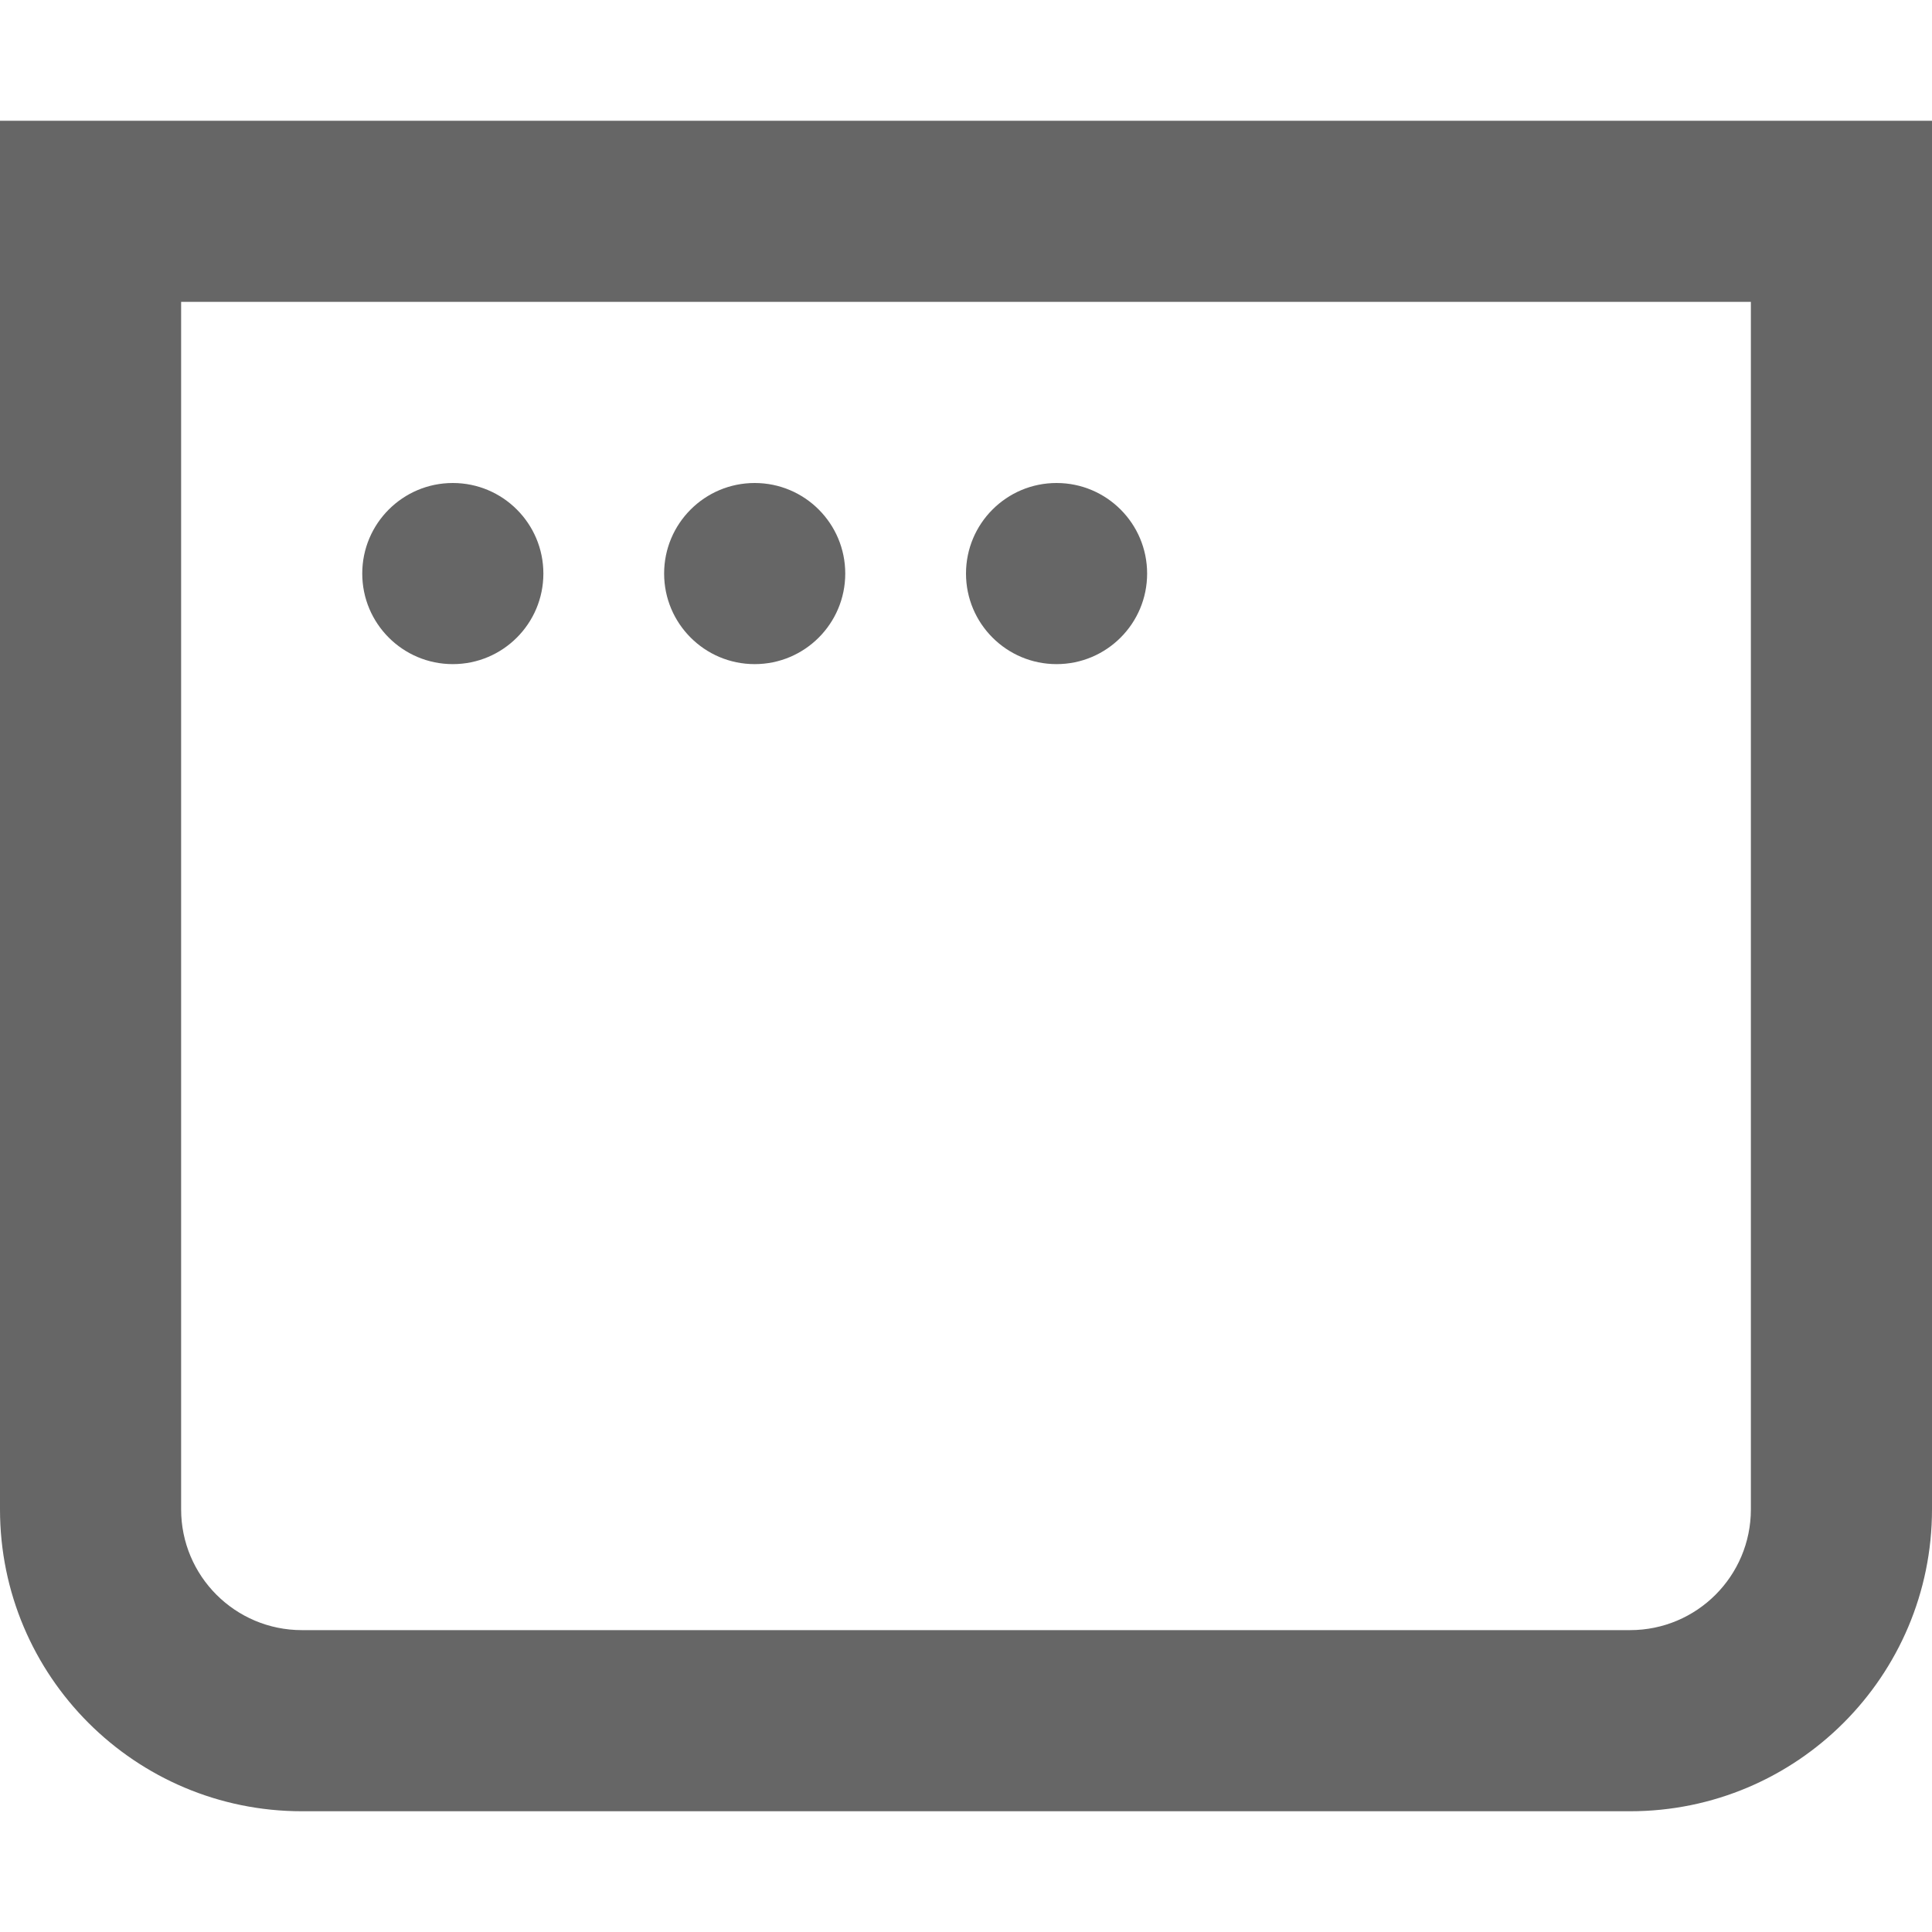
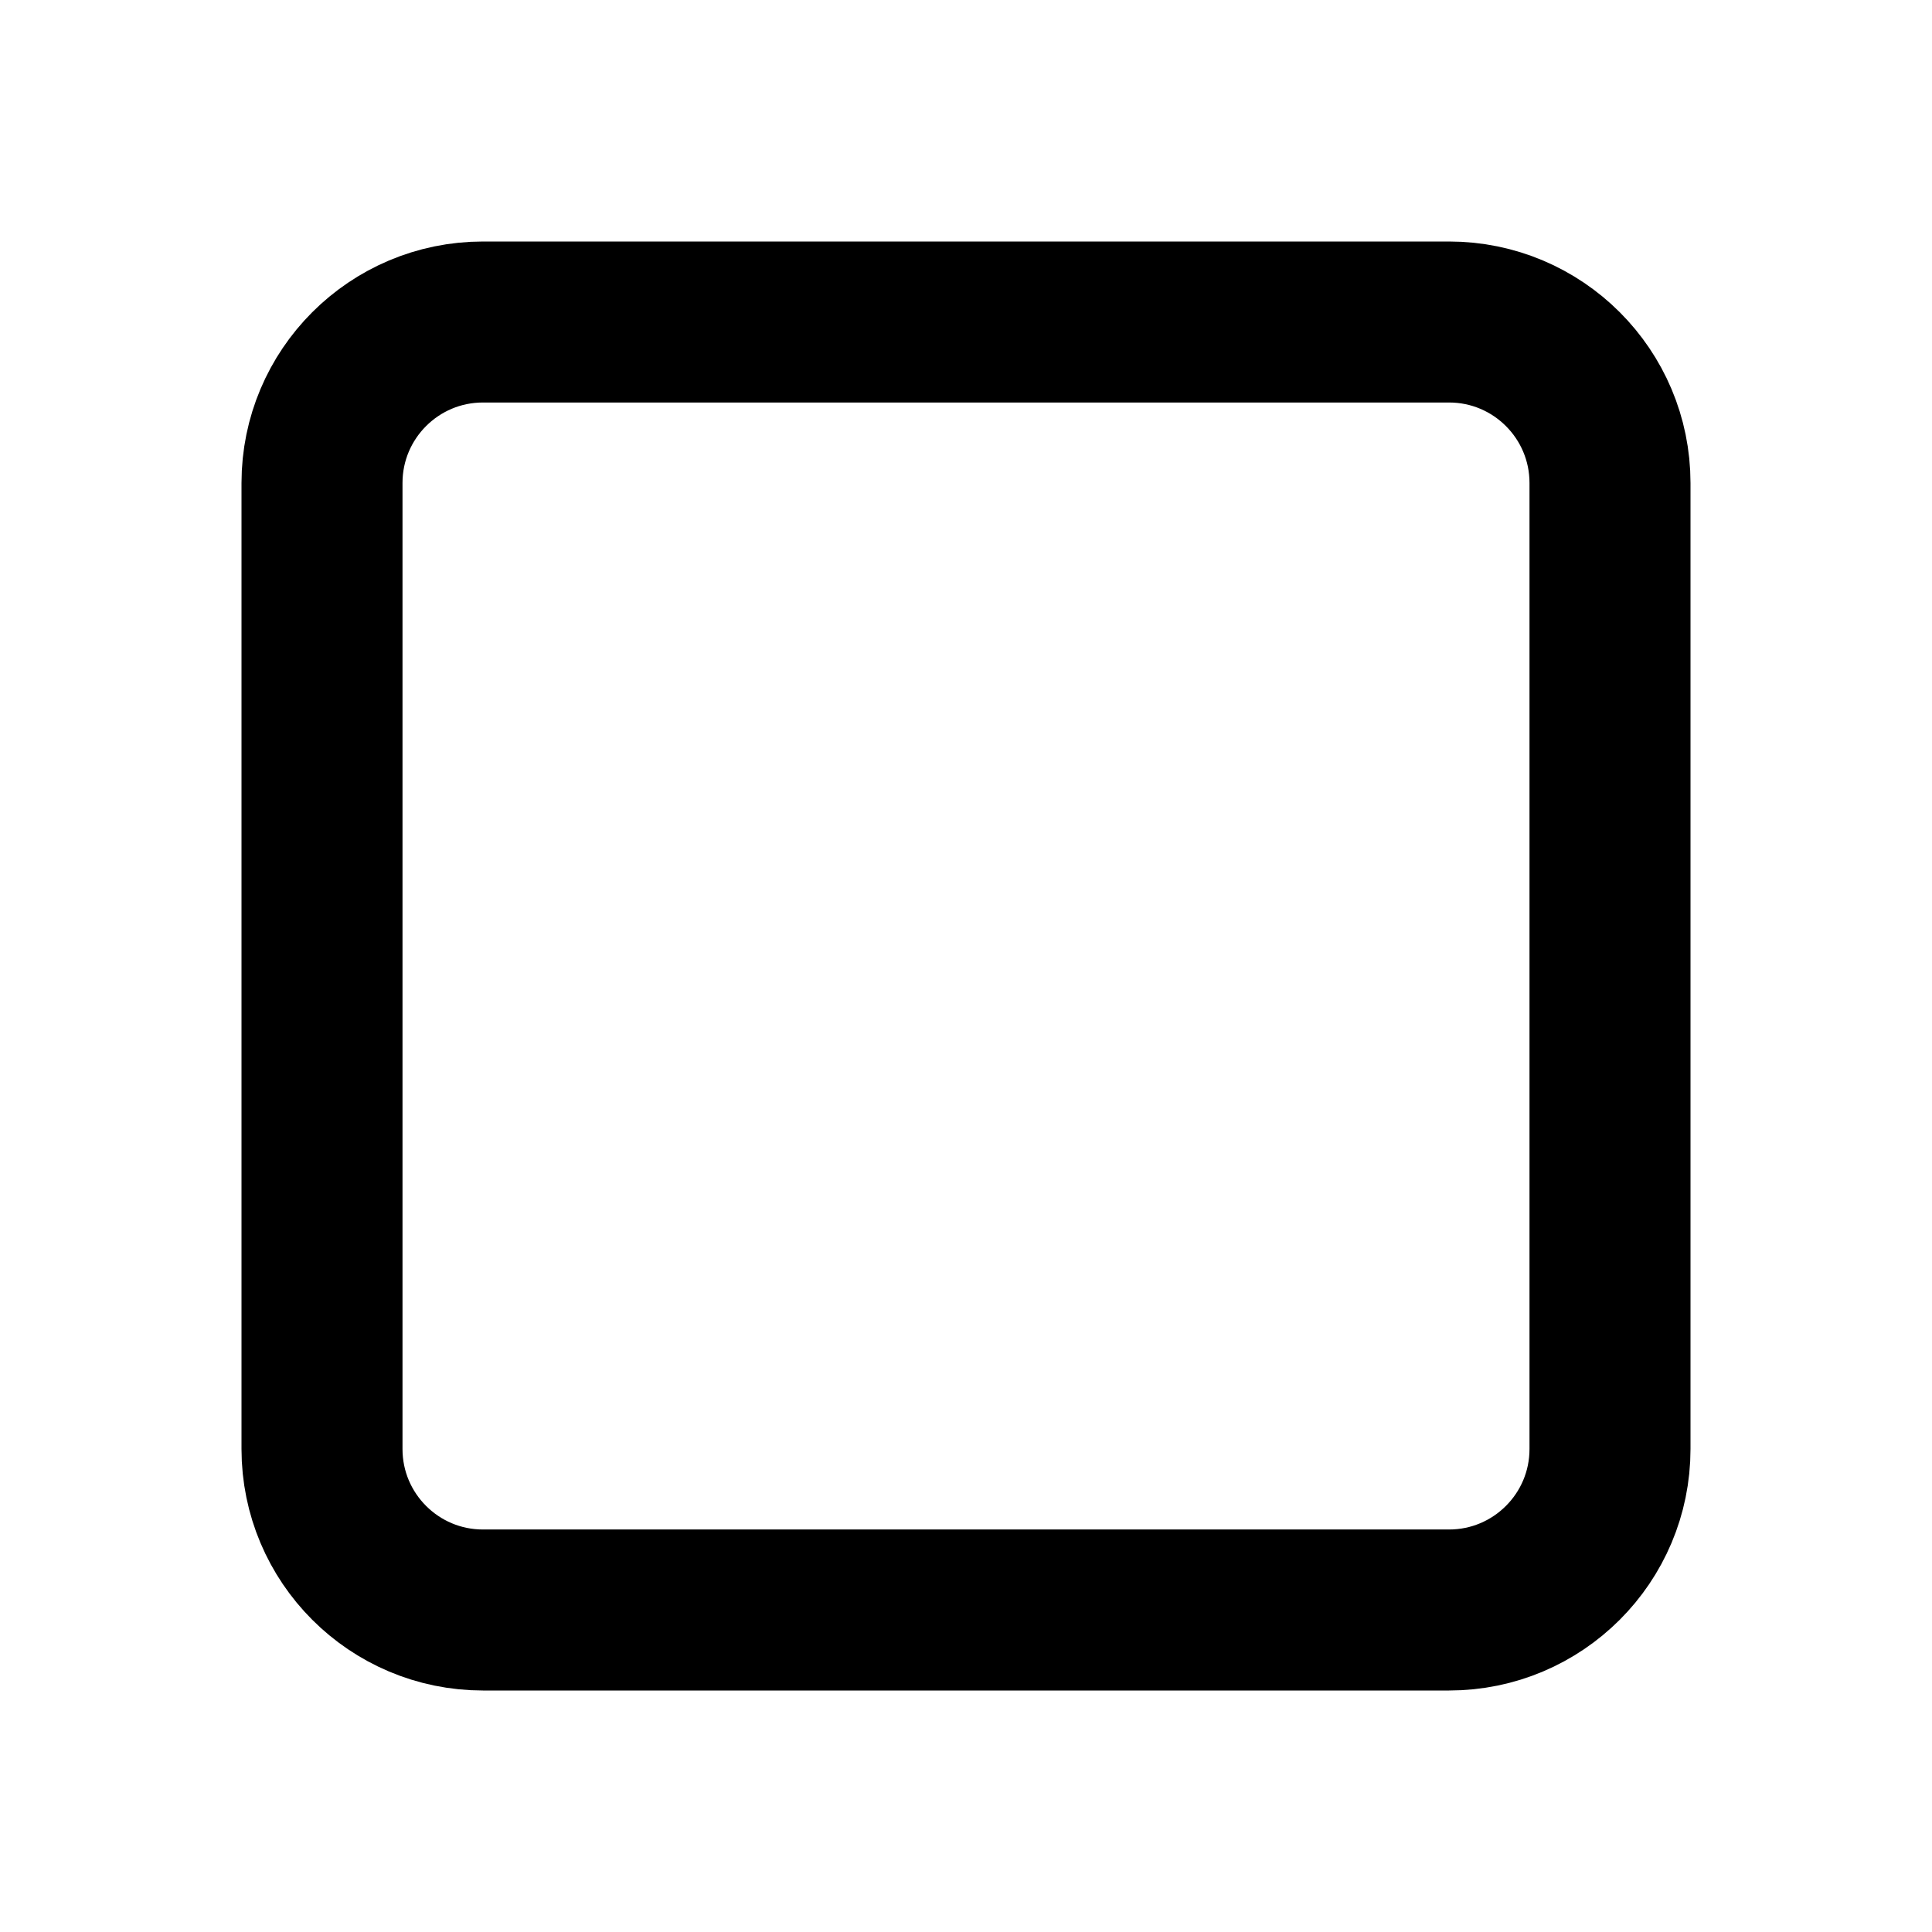
- <svg xmlns="http://www.w3.org/2000/svg" fill="none" viewBox="0 0 16 16">
-   <path fill-rule="evenodd" clip-rule="evenodd" d="M1.5 2.5h13v10a1 1 0 0 1-1 1h-11a1 1 0 0 1-1-1zM0 1h16v11.5a2.5 2.5 0 0 1-2.5 2.5h-11A2.5 2.5 0 0 1 0 12.5zm3.75 4.5a.75.75 0 1 0 0-1.5.75.75 0 0 0 0 1.5M7 4.75a.75.75 0 1 1-1.5 0 .75.75 0 0 1 1.5 0m1.75.75a.75.75 0 1 0 0-1.5.75.75 0 0 0 0 1.5" fill="#666" />
+ <svg xmlns="http://www.w3.org/2000/svg" fill="none" viewBox="0 0 24 24" stroke="currentColor">
+   <path stroke-linecap="round" stroke-linejoin="round" stroke-width="2" d="M4 6a2 2 0 012-2h12a2 2 0 012 2v12a2 2 0 01-2 2H6a2 2 0 01-2-2V6z" />
</svg>
